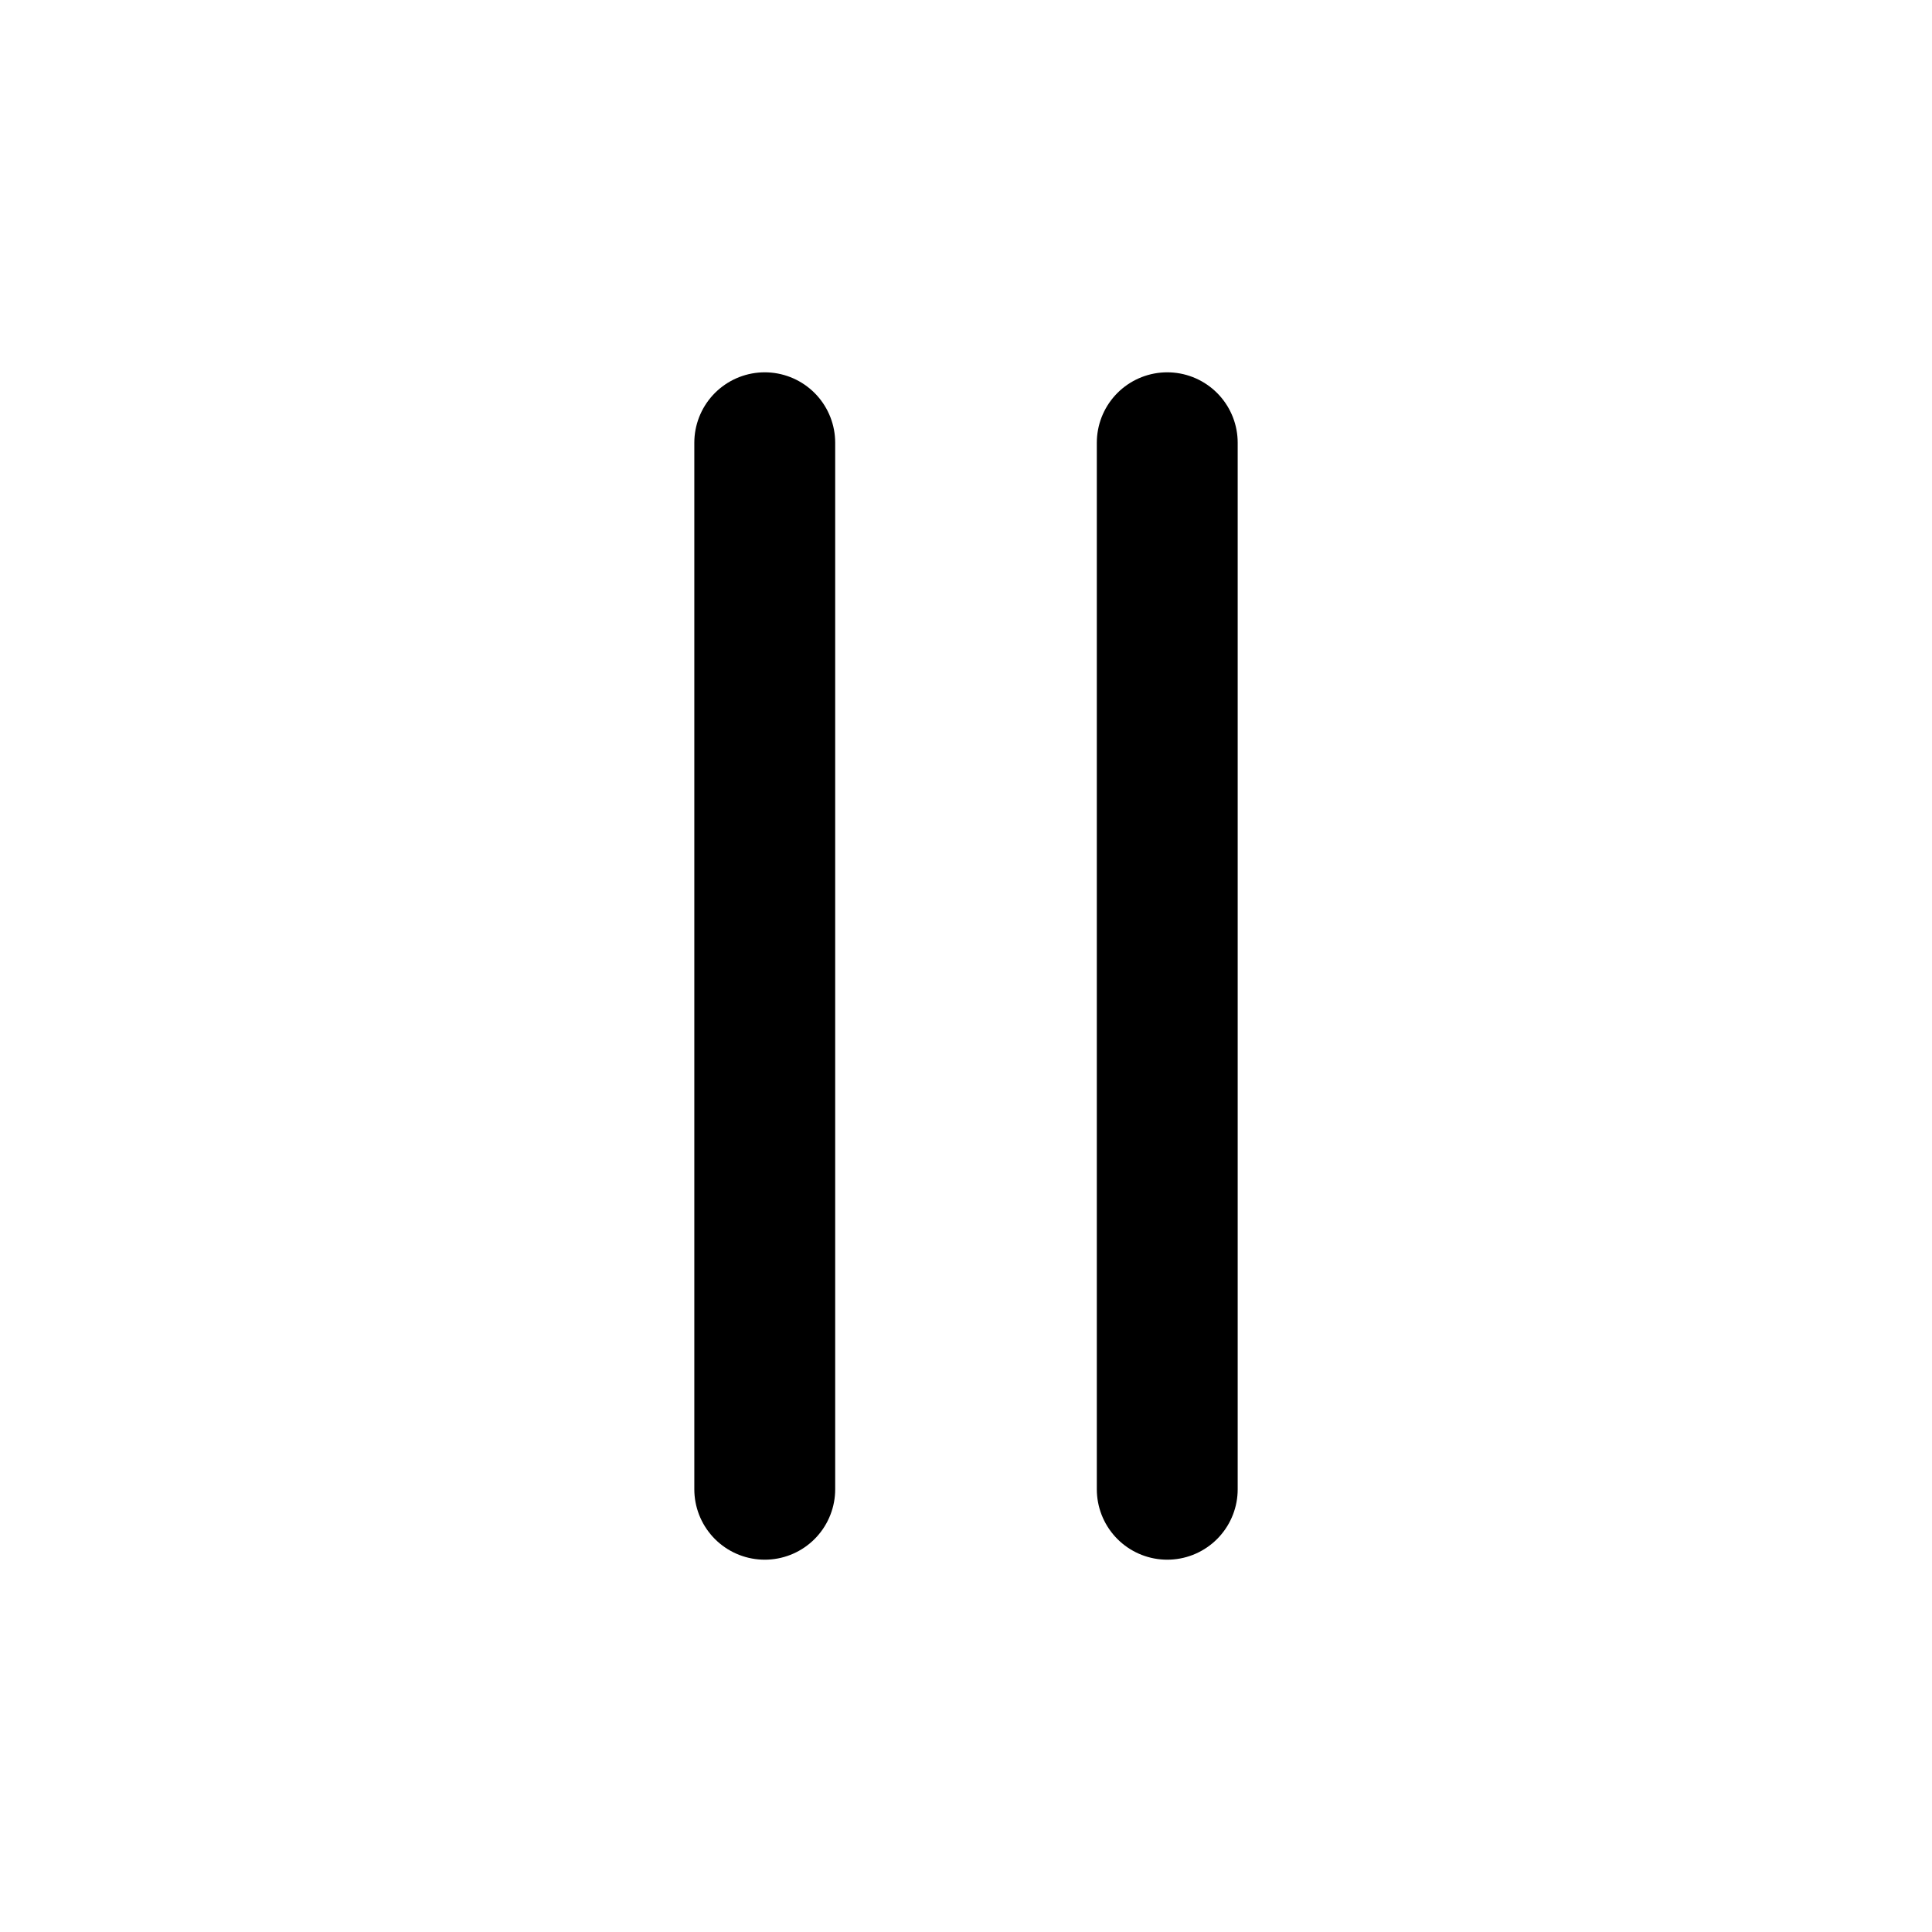
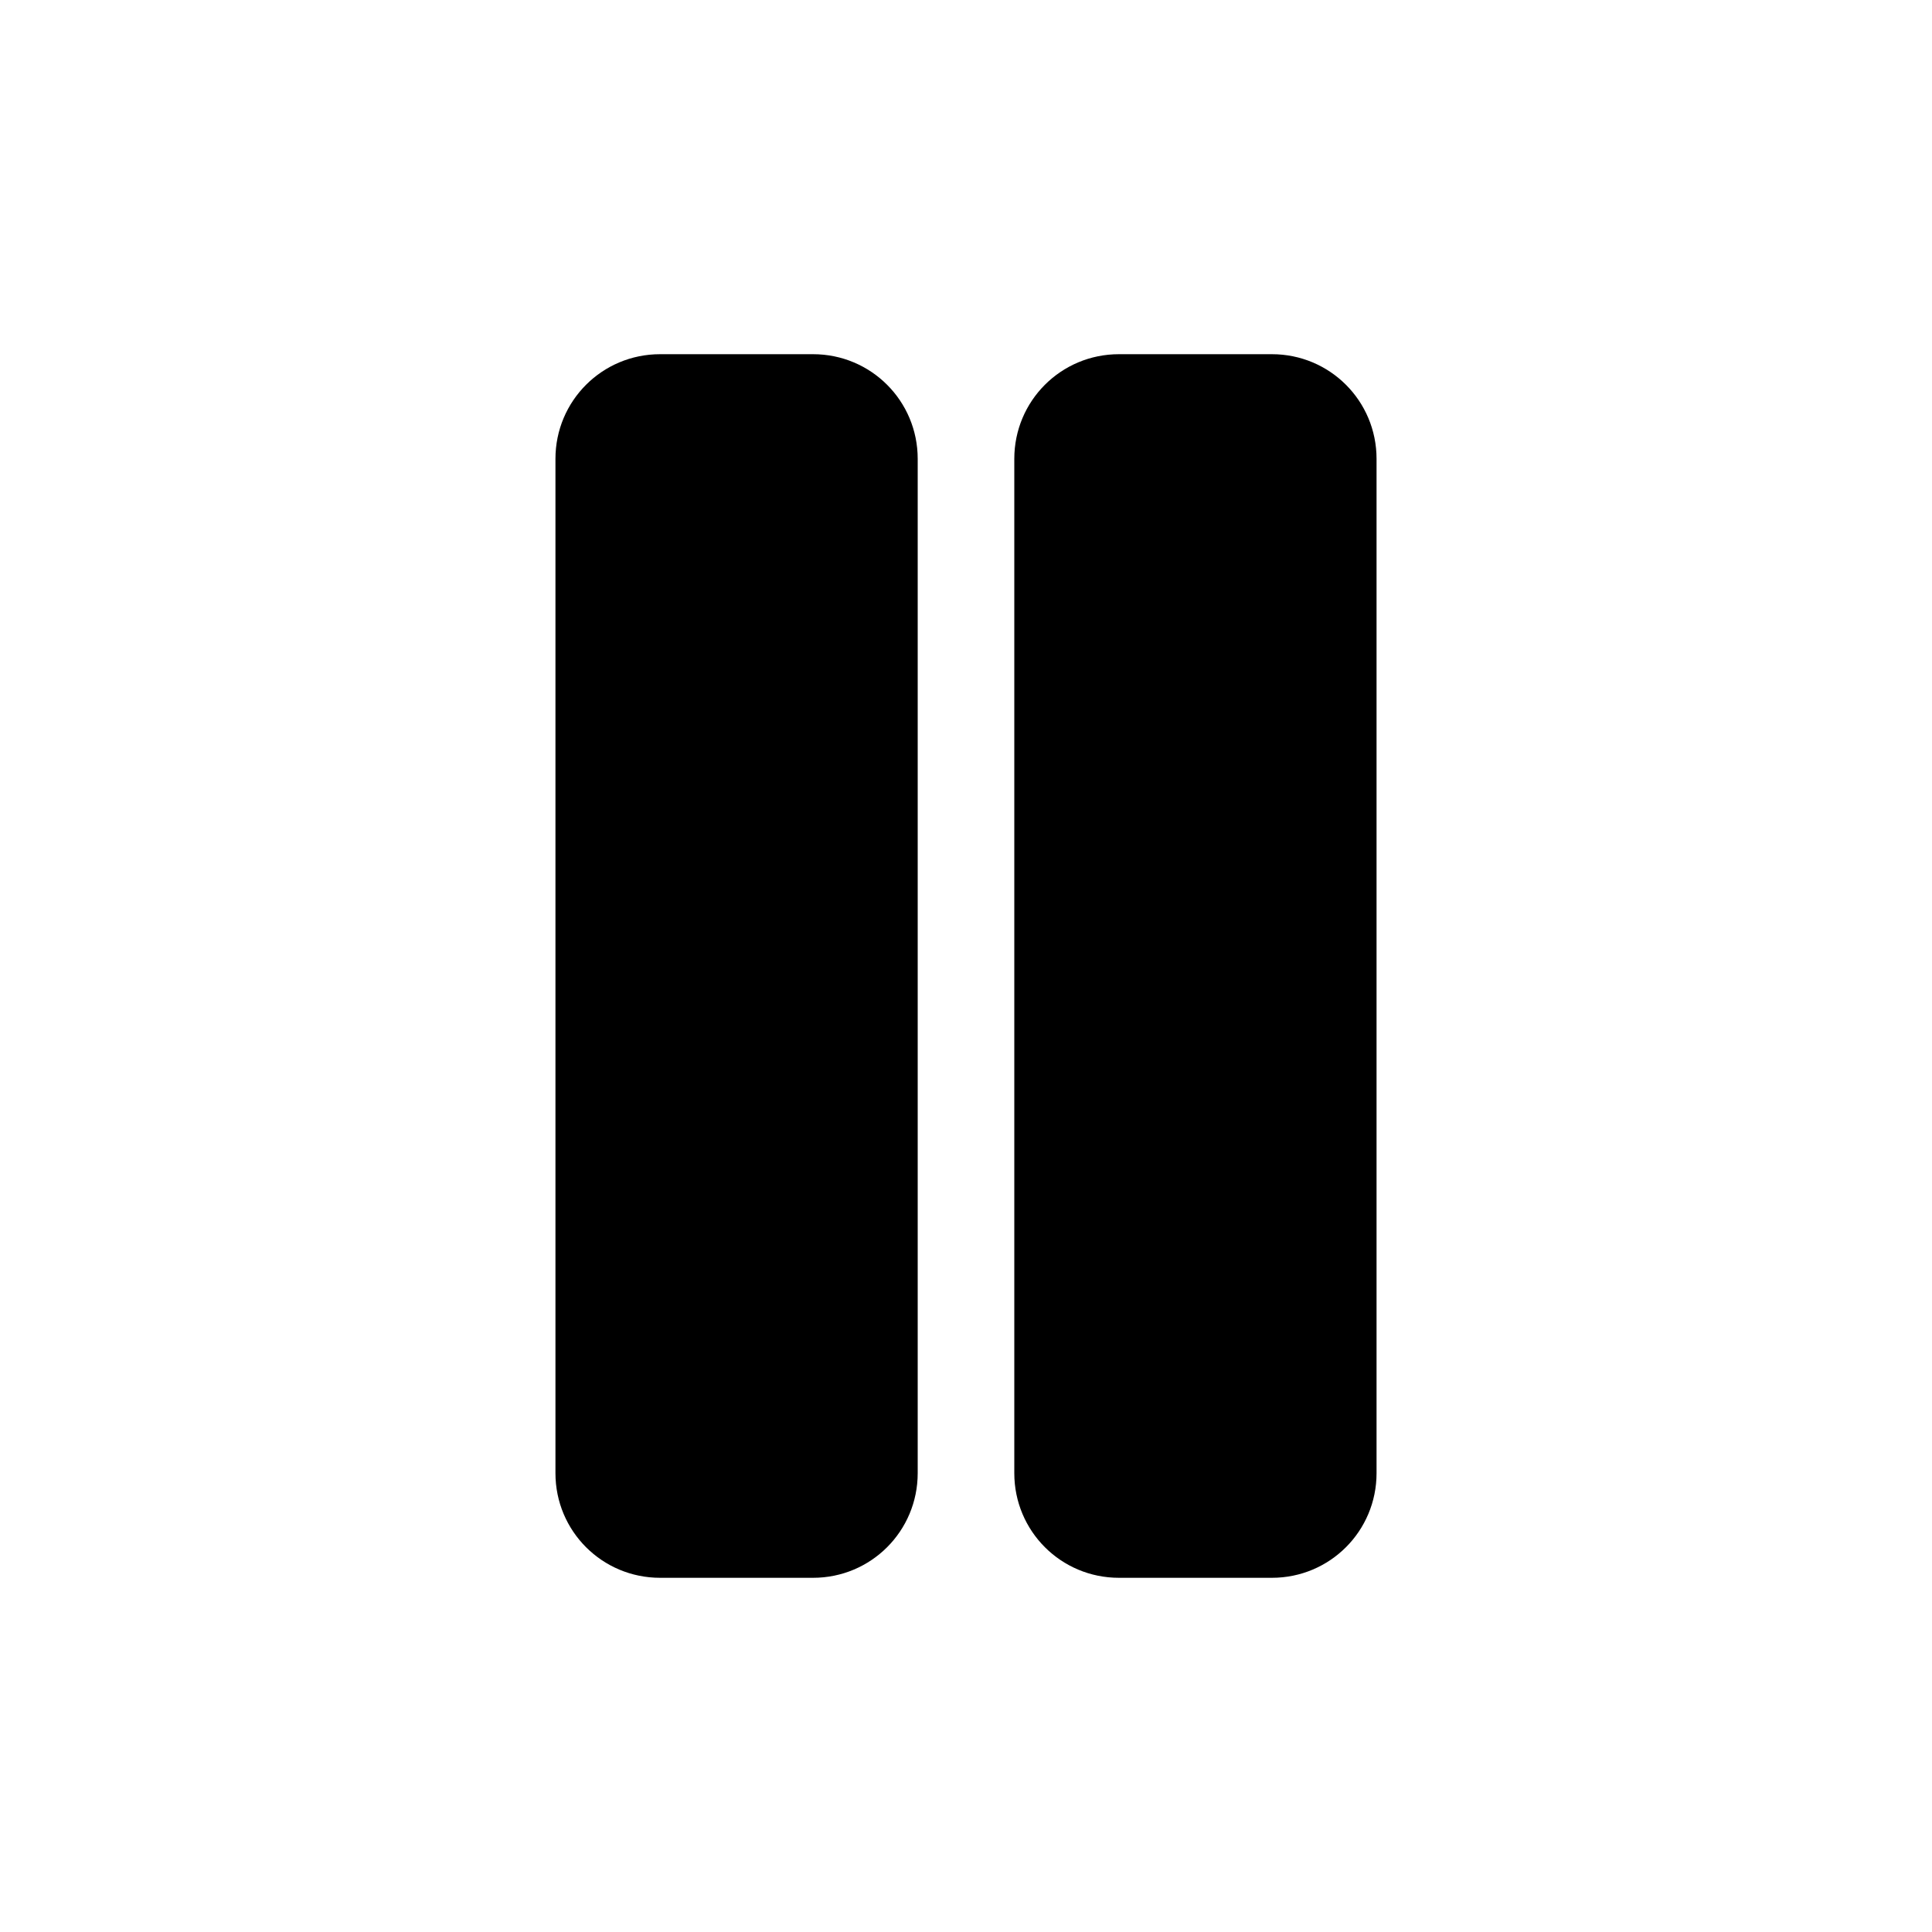
- <svg xmlns="http://www.w3.org/2000/svg" viewBox="0 0 24 24" fill="none" stroke="currentColor" stroke-width="1.75" stroke-linecap="round" stroke-linejoin="round">
-   <path d="M9.5 5.5v13" />
-   <path d="M14.5 5.5v13" />
+ <svg xmlns="http://www.w3.org/2000/svg" viewBox="0 0 24 24" fill="currentColor">
+   <path d="M8.2 4.4h1.9c.72 0 1.3.58 1.3 1.3v12.6c0 .72-.58 1.3-1.3 1.3H8.2c-.72 0-1.3-.58-1.3-1.3V5.7c0-.72.58-1.3 1.3-1.3Zm5.7 0h1.9c.72 0 1.3.58 1.3 1.3v12.6c0 .72-.58 1.3-1.3 1.3h-1.9c-.72 0-1.3-.58-1.3-1.3V5.7c0-.72.58-1.3 1.3-1.3Z" />
</svg>
